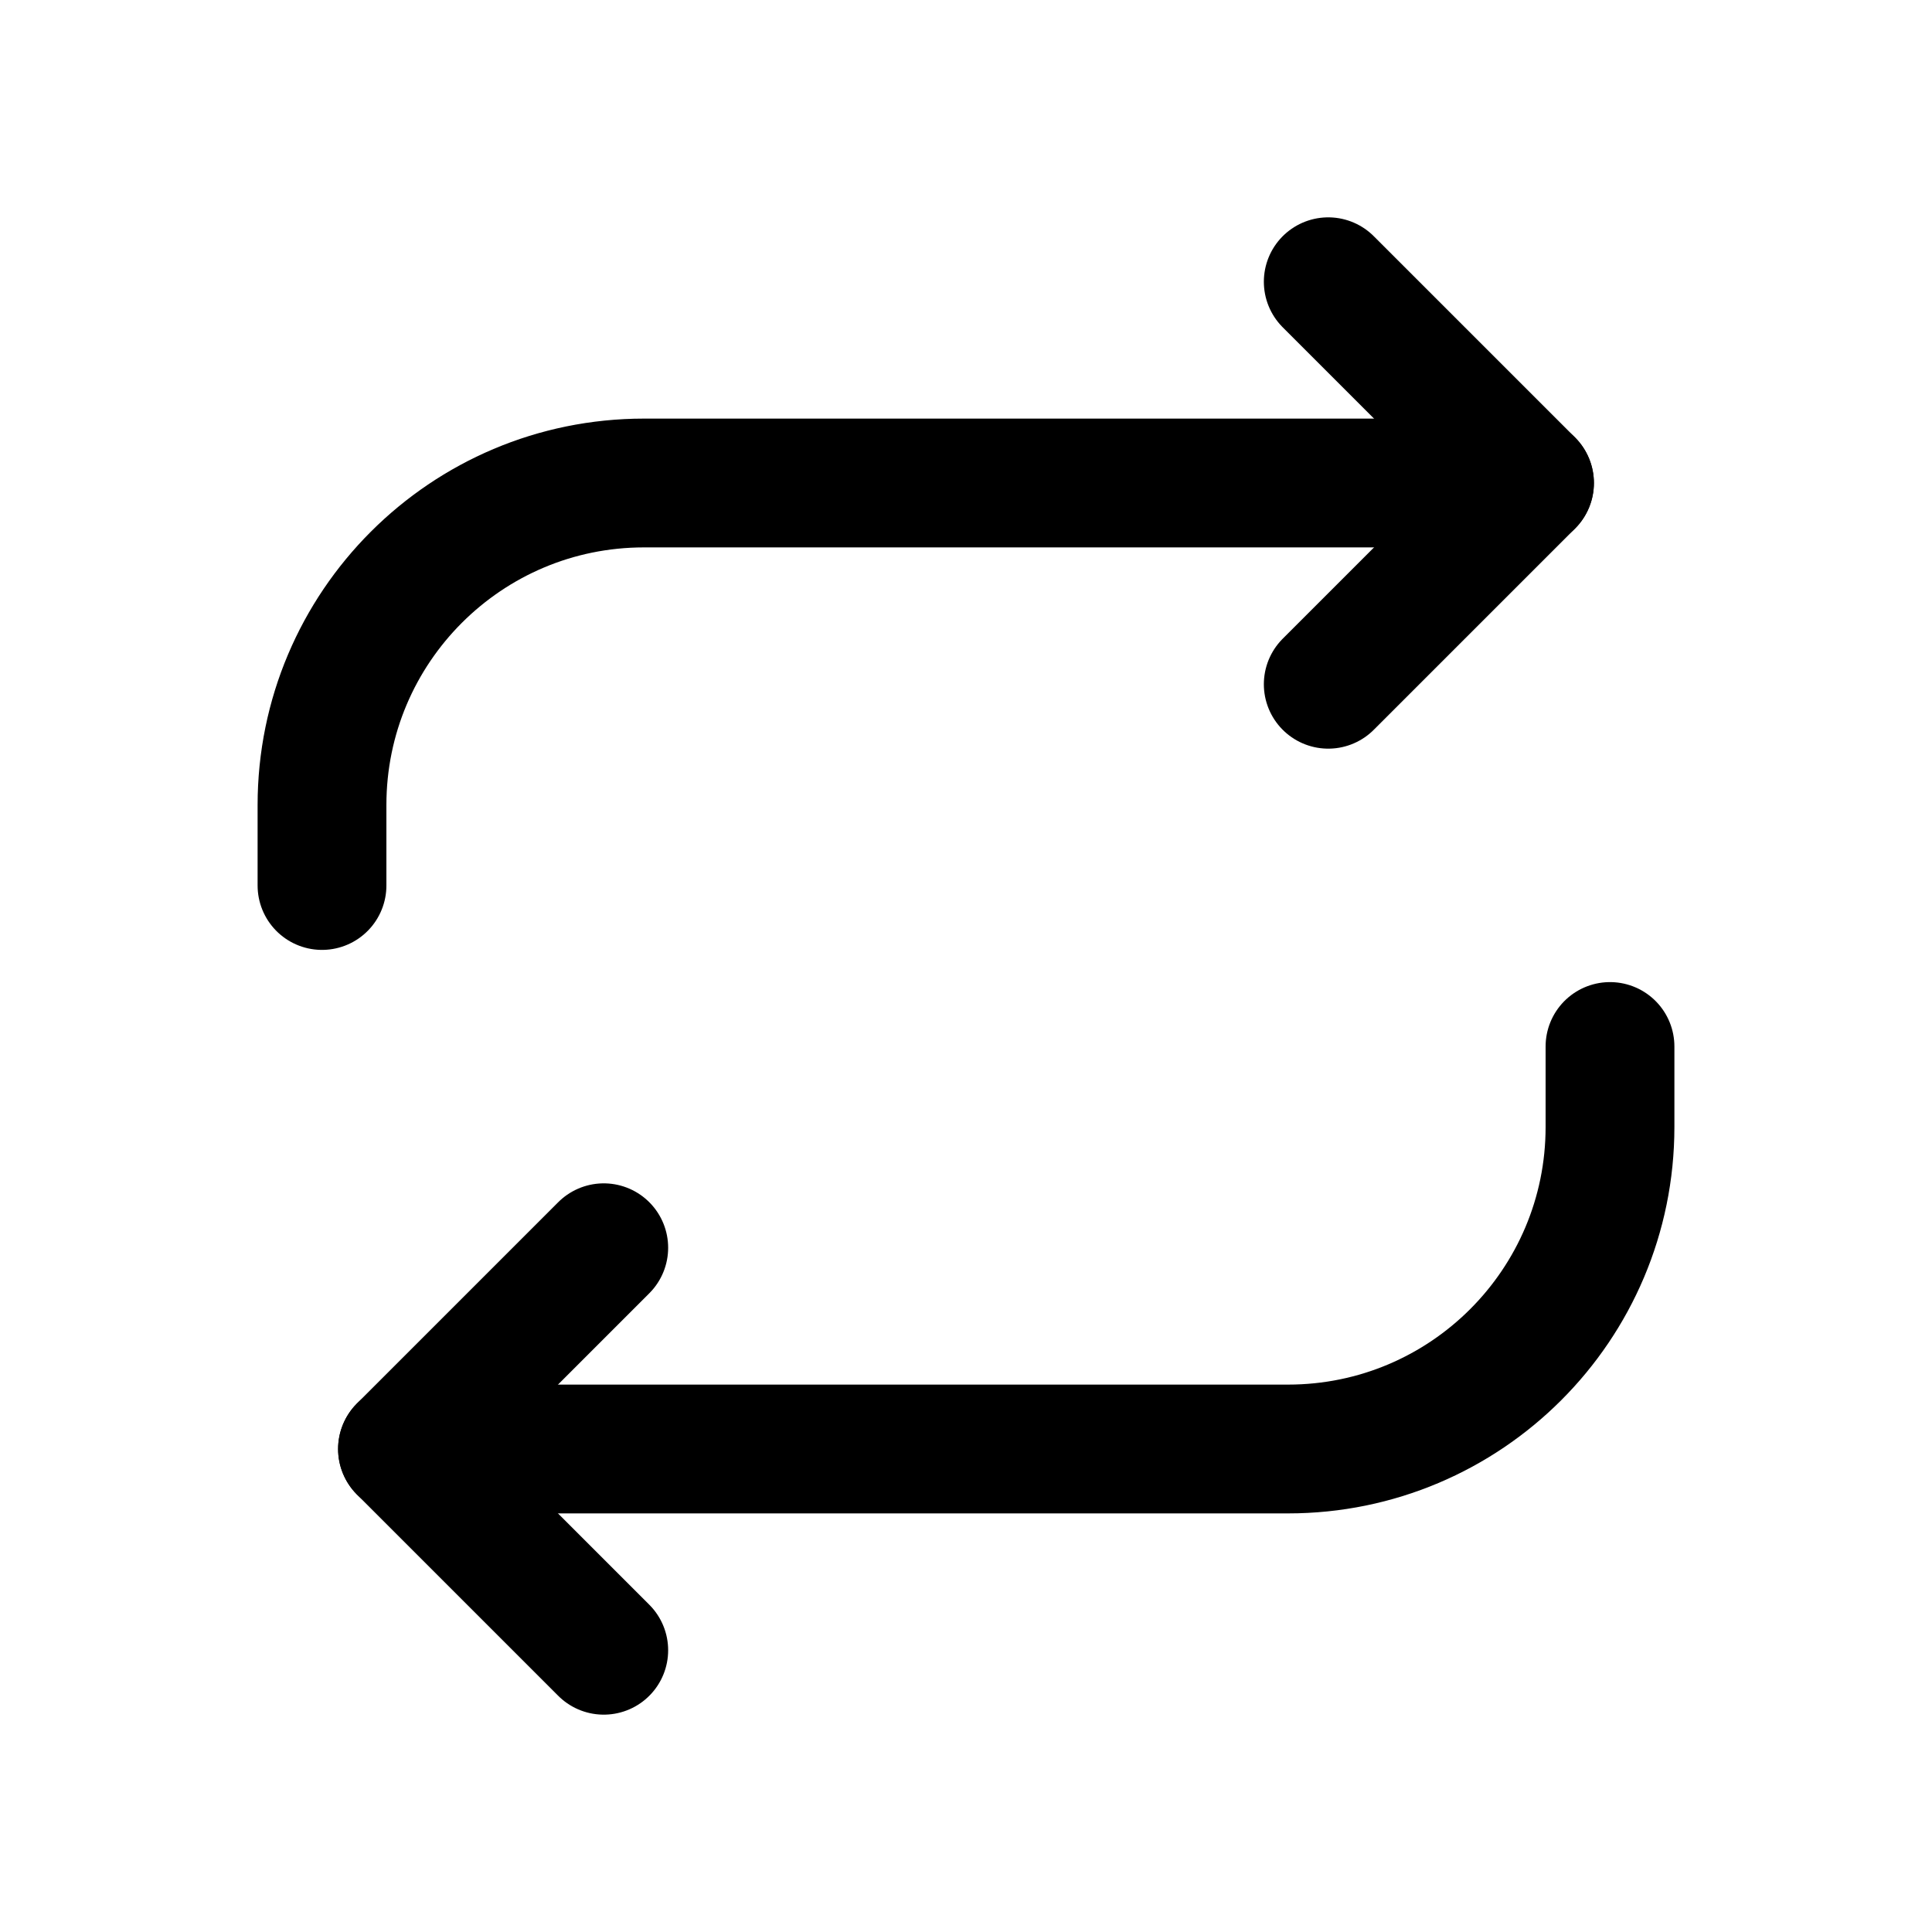
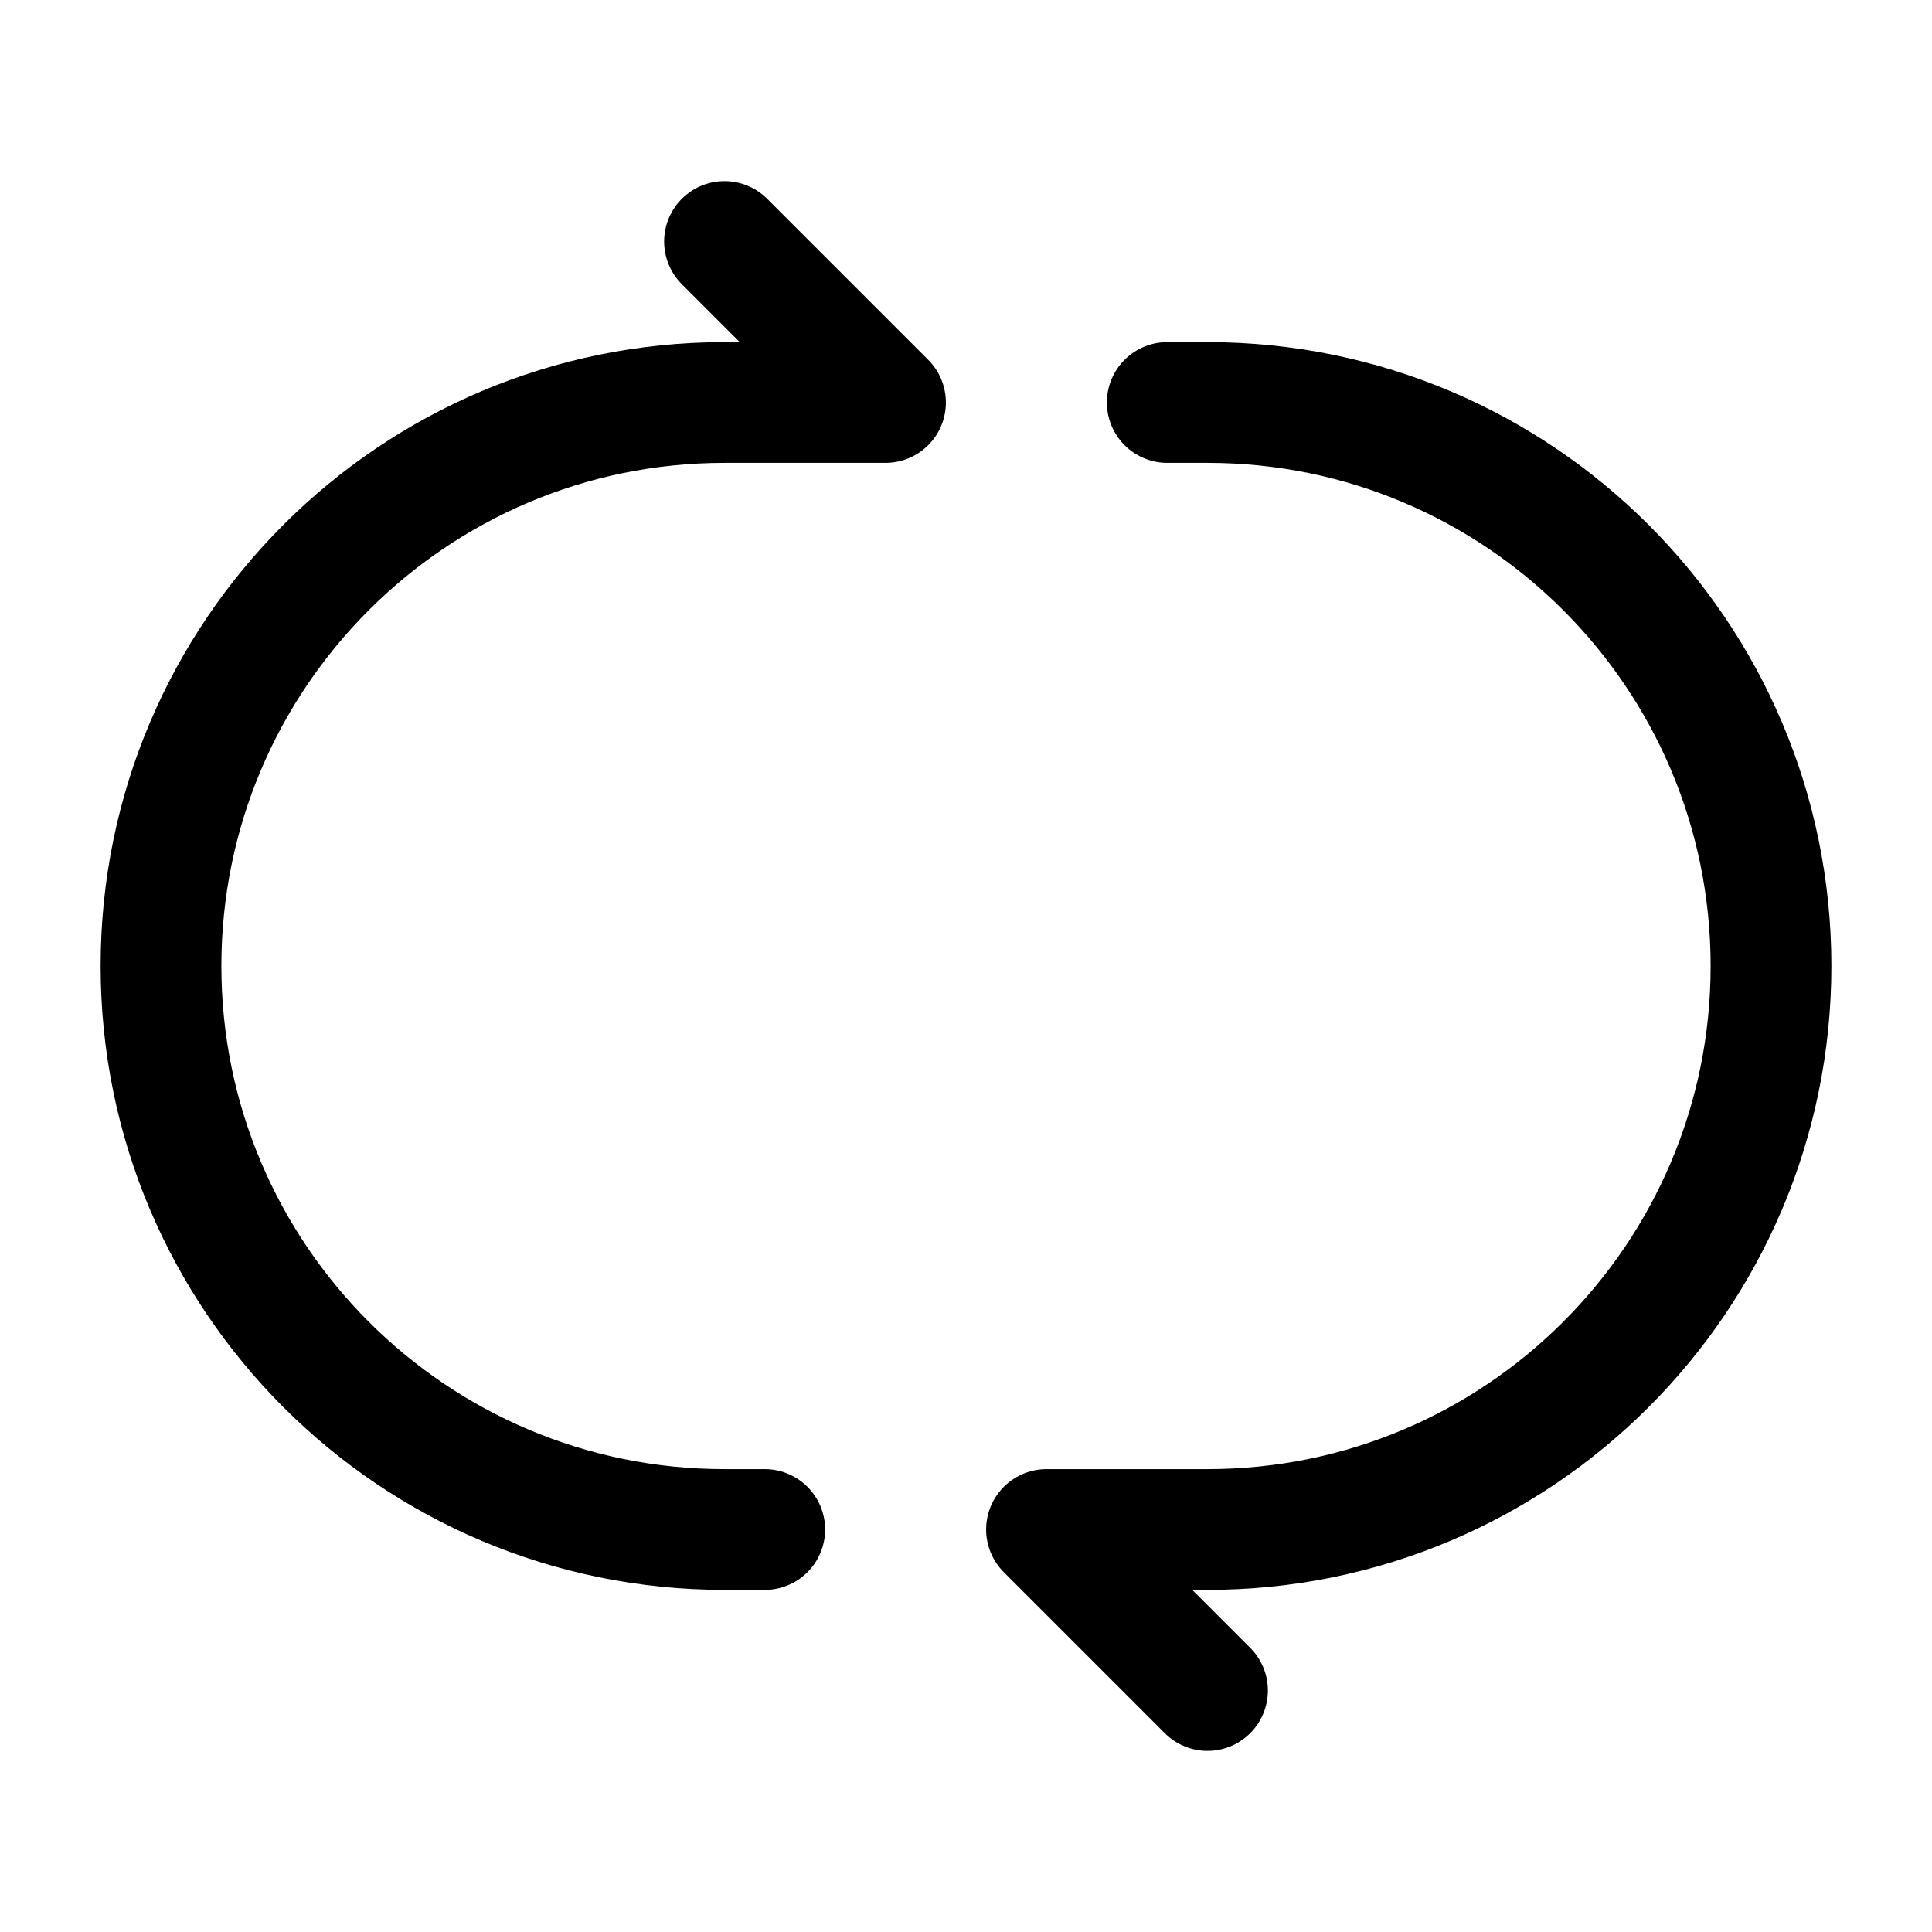
- <svg xmlns="http://www.w3.org/2000/svg" viewBox="0 0 24 24" fill="none" stroke="currentColor" stroke-width="1.6" stroke-linecap="round" stroke-linejoin="round">
-   <path d="M16.5 3.5 19 6l-2.5 2.5" />
-   <path d="M19 6H8a4 4 0 0 0-4 4v1" />
-   <path d="M7.5 20.5 5 18l2.5-2.5" />
-   <path d="M5 18h11a4 4 0 0 0 4-4v-1" />
+ <svg xmlns="http://www.w3.org/2000/svg" width="1em" height="1em" viewBox="0 0 24 24">
+   <g fill="none" stroke="currentColor" stroke-linecap="round" stroke-linejoin="round" stroke-width="1.5">
+     <path d="M9.5 19H9C5.134 19 2 15.866 2 12C2 8.134 5.134 5 9 5H11L9 3" />
+     <path d="M15 21L13 19H15C18.866 19 22 15.866 22 12C22 8.134 18.866 5 15 5H14.5" />
+   </g>
</svg>
